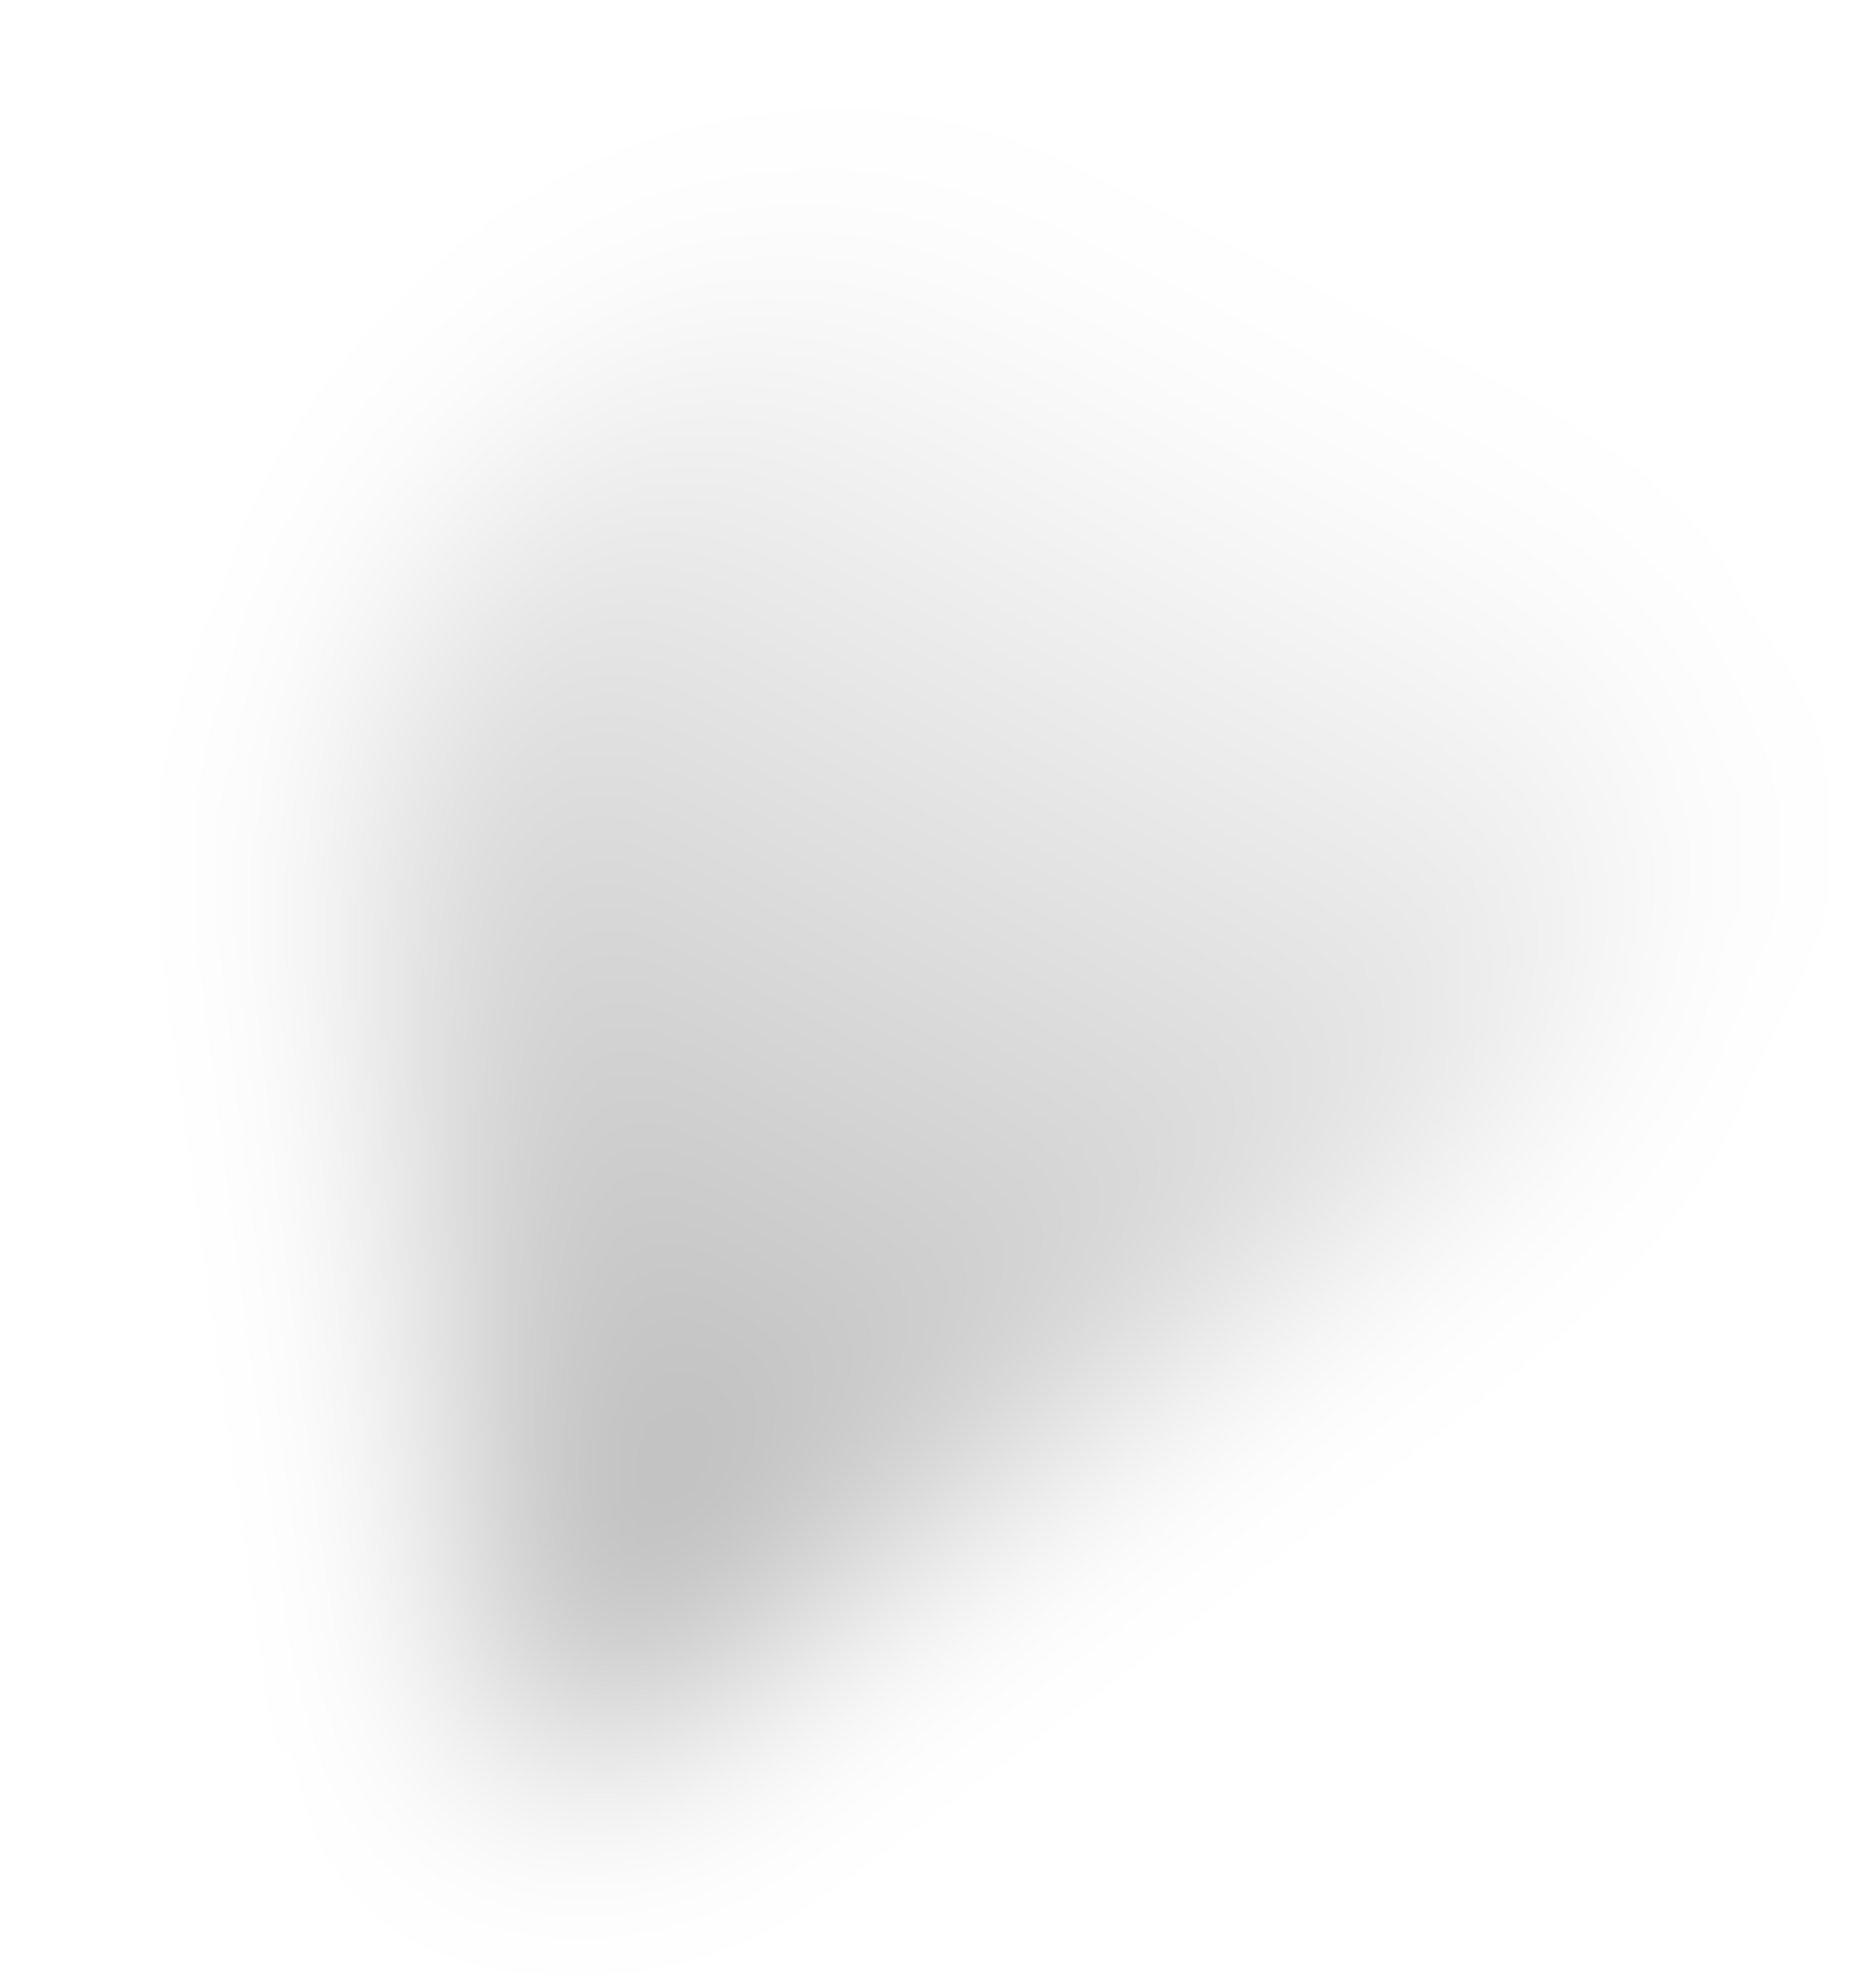
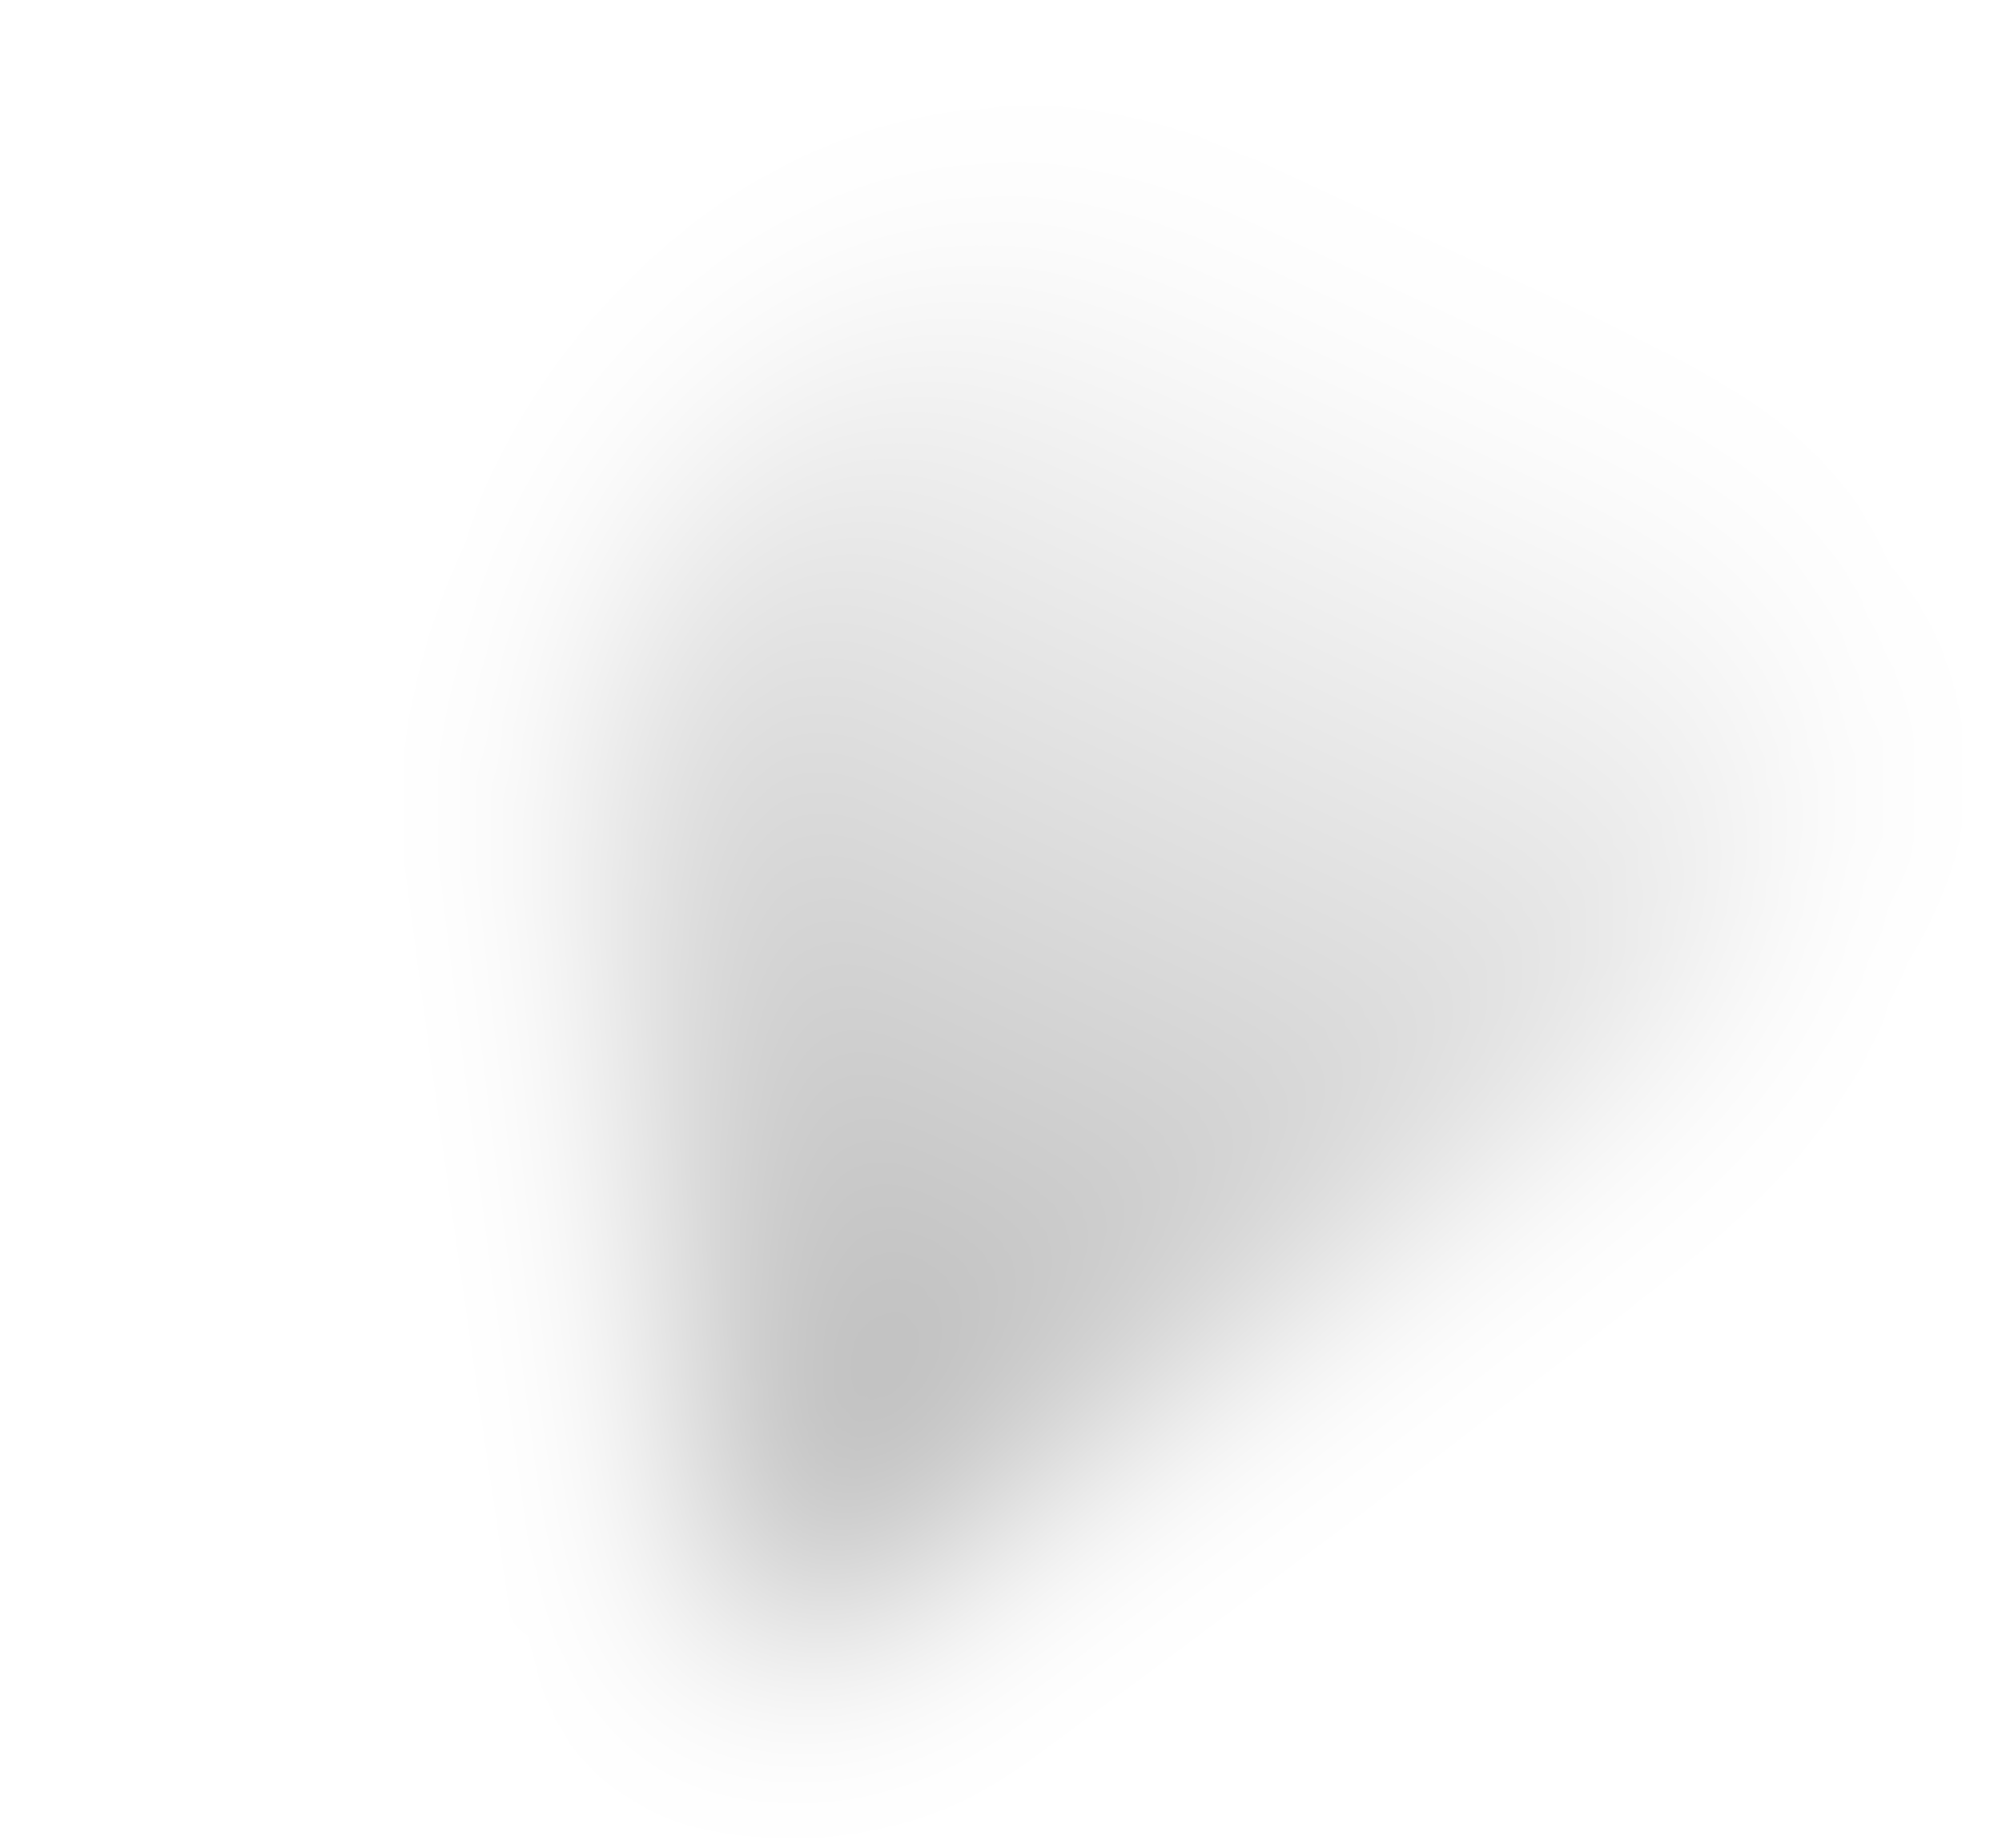
- <svg xmlns="http://www.w3.org/2000/svg" width="34" height="36" fill="currentColor" viewBox="0 0 34 36">
+ <svg xmlns="http://www.w3.org/2000/svg" width="39" height="36" fill="currentColor" viewBox="0 0 39 36">
  <g filter="url(#a)">
-     <path fill="url(#b)" d="M20 4.34c7.3.76 11.47 6.93 9.54 12.27a9.99 9.99 0 0 1-3.9 4.77L10.92 31.8a1.2 1.2 0 0 1-.93.19c-.34-.07-.6-.27-.68-.5L7 16.97c-.39-2 .12-4.76 1.08-6.77C10.64 5.96 13.16 3.63 20 4.34Z" />
+     <path fill="url(#b)" d="M25 4.34c7.3.76 11.47 6.93 9.54 12.27a9.99 9.99 0 0 1-3.9 4.77L15.92 31.8a1.2 1.2 0 0 1-.93.19c-.34-.07-.6-.27-.68-.5L12 16.97c-.39-2 .12-4.76 1.08-6.77C15.64 5.96 18.16 3.63 25 4.34Z" />
  </g>
  <defs>
-     <linearGradient id="b" x1="22" x2="8.84" y1="6" y2="31.86" gradientUnits="userSpaceOnUse">
+     <linearGradient id="b" x1="27" x2="14.75" y1="6" y2="32.33" gradientUnits="userSpaceOnUse">
      <stop stop-opacity="0" />
      <stop offset="1" stop-opacity=".32" />
    </linearGradient>
-     <filter id="a" width="31.14" height="35.78" x="2.87" y=".22" color-interpolation-filters="sRGB" filterUnits="userSpaceOnUse">
+     <filter id="a" width="31.14" height="35.78" x="7.87" y=".22" color-interpolation-filters="sRGB" filterUnits="userSpaceOnUse">
      <feFlood flood-opacity="0" result="BackgroundImageFix" />
      <feBlend in="SourceGraphic" in2="BackgroundImageFix" result="shape" />
      <feGaussianBlur result="effect1_foregroundBlur_53_1294" stdDeviation="2" />
    </filter>
  </defs>
</svg>
